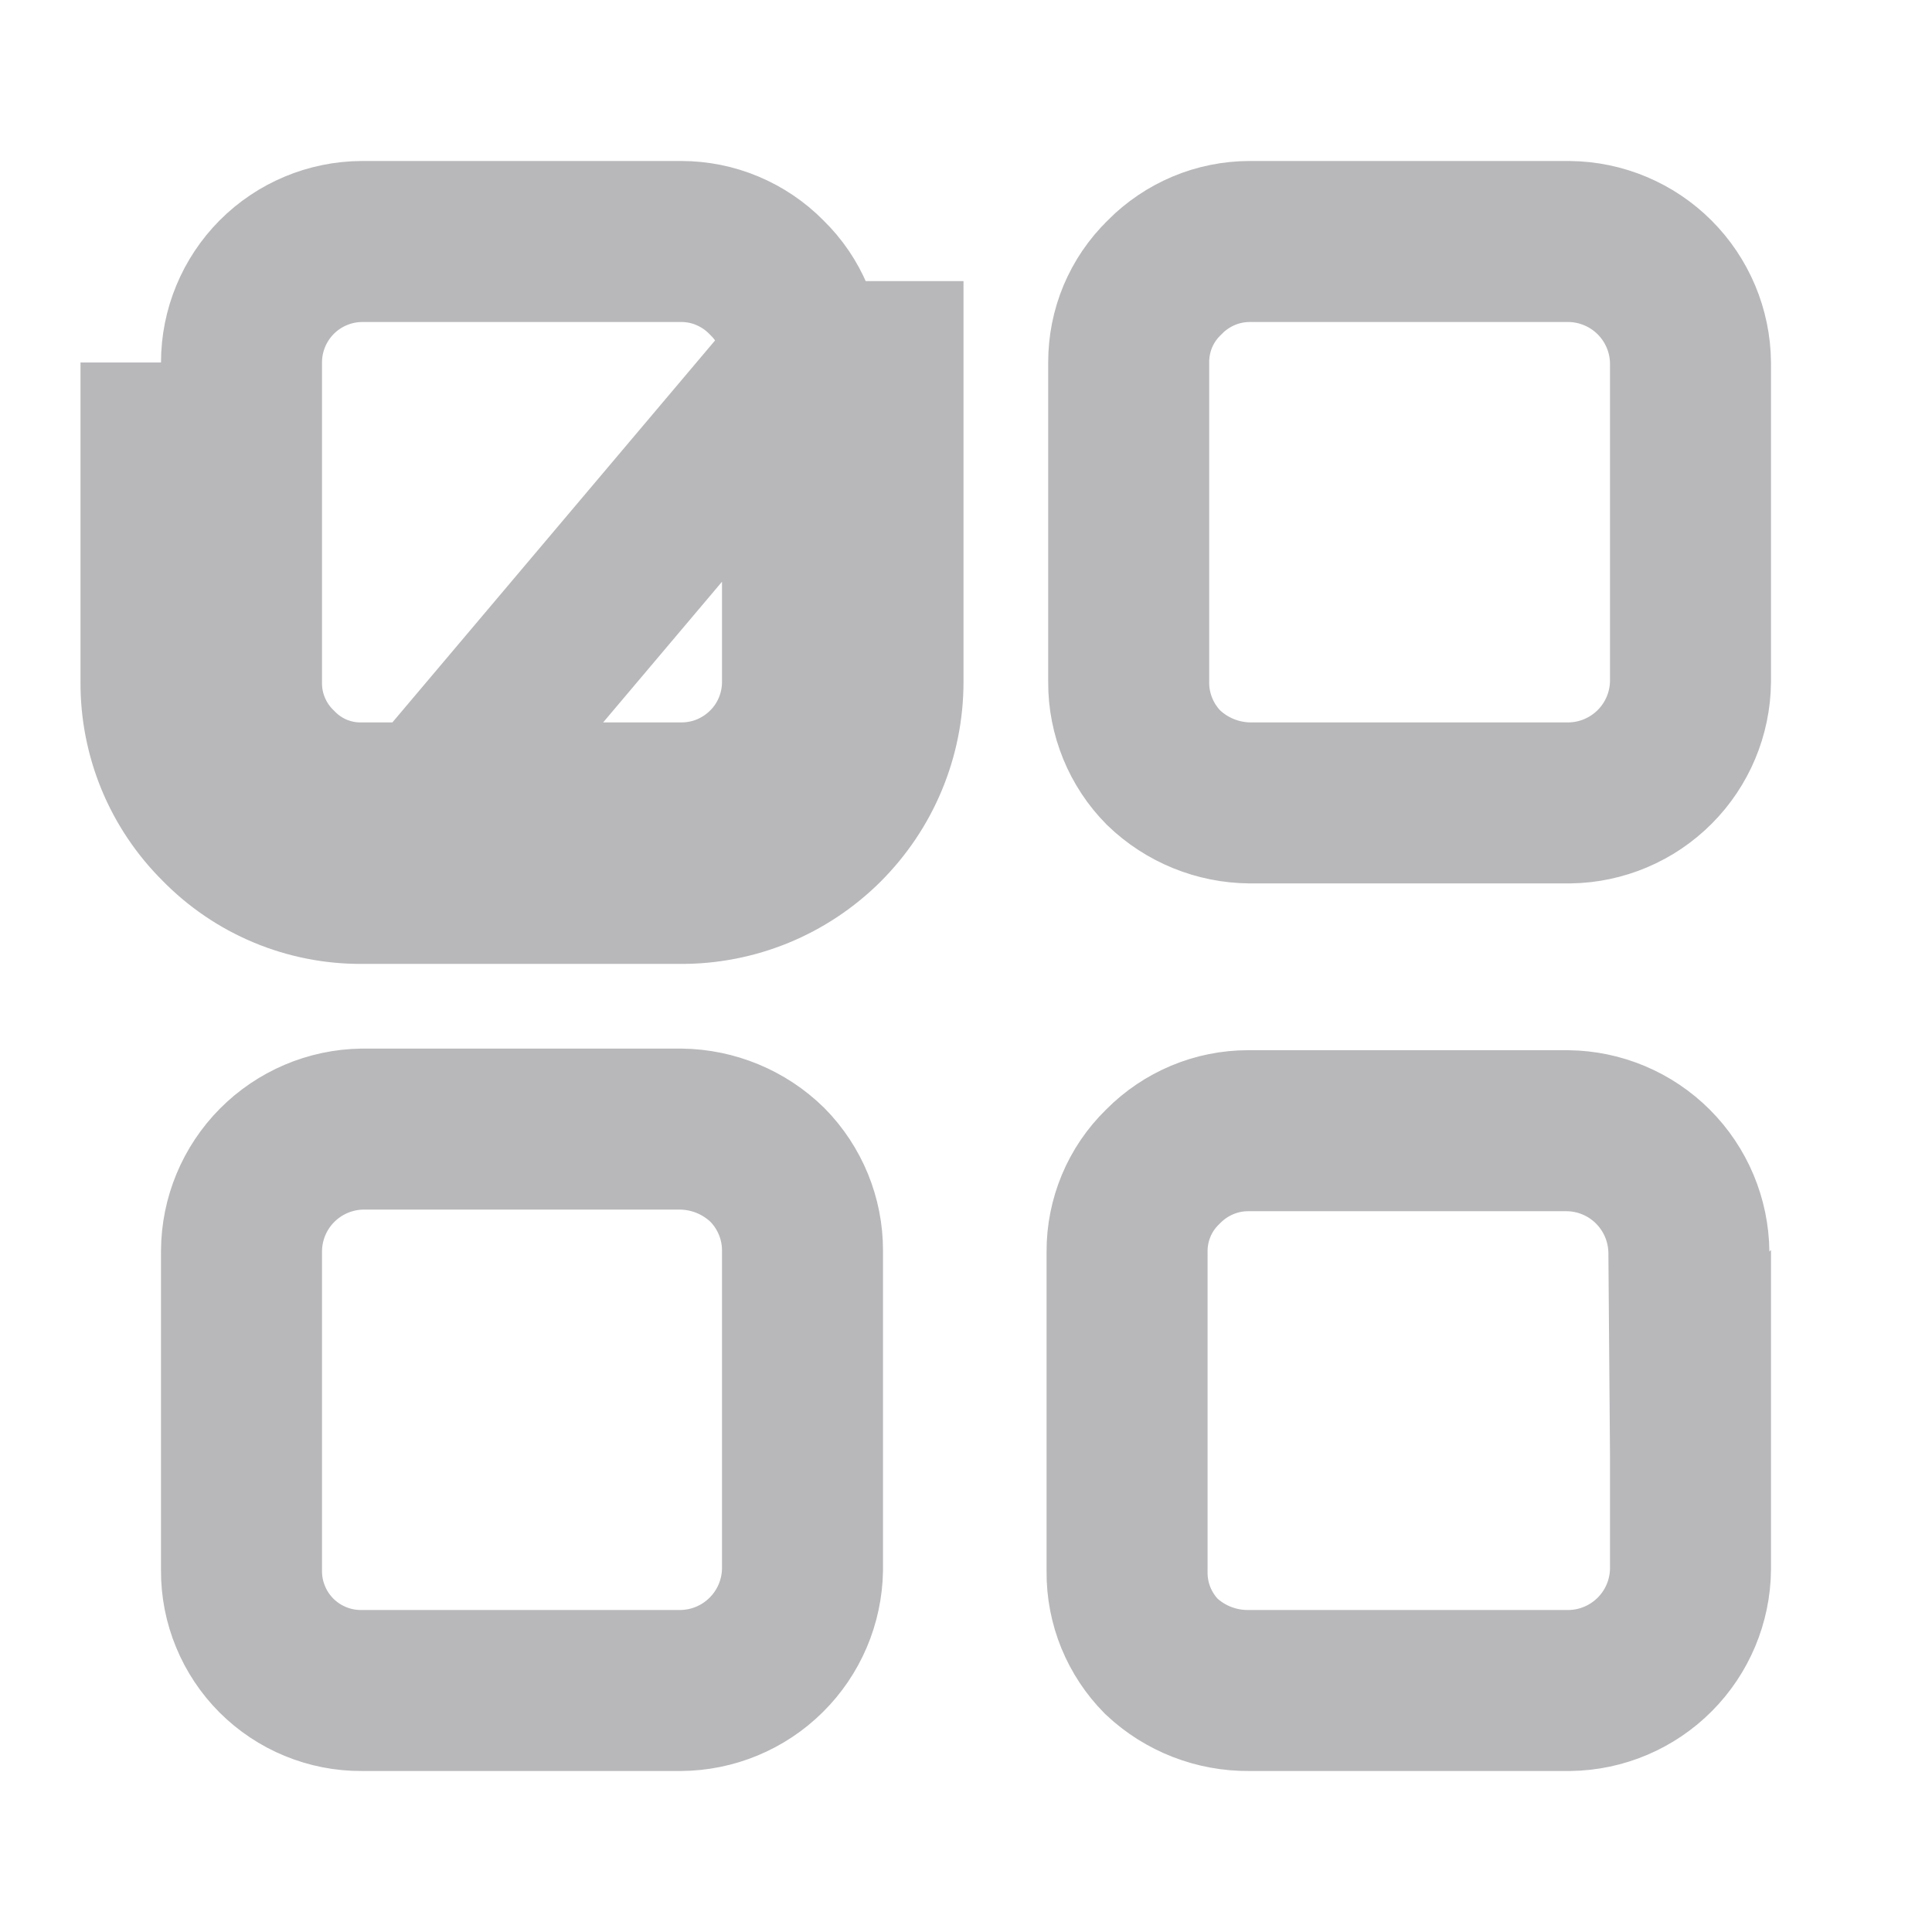
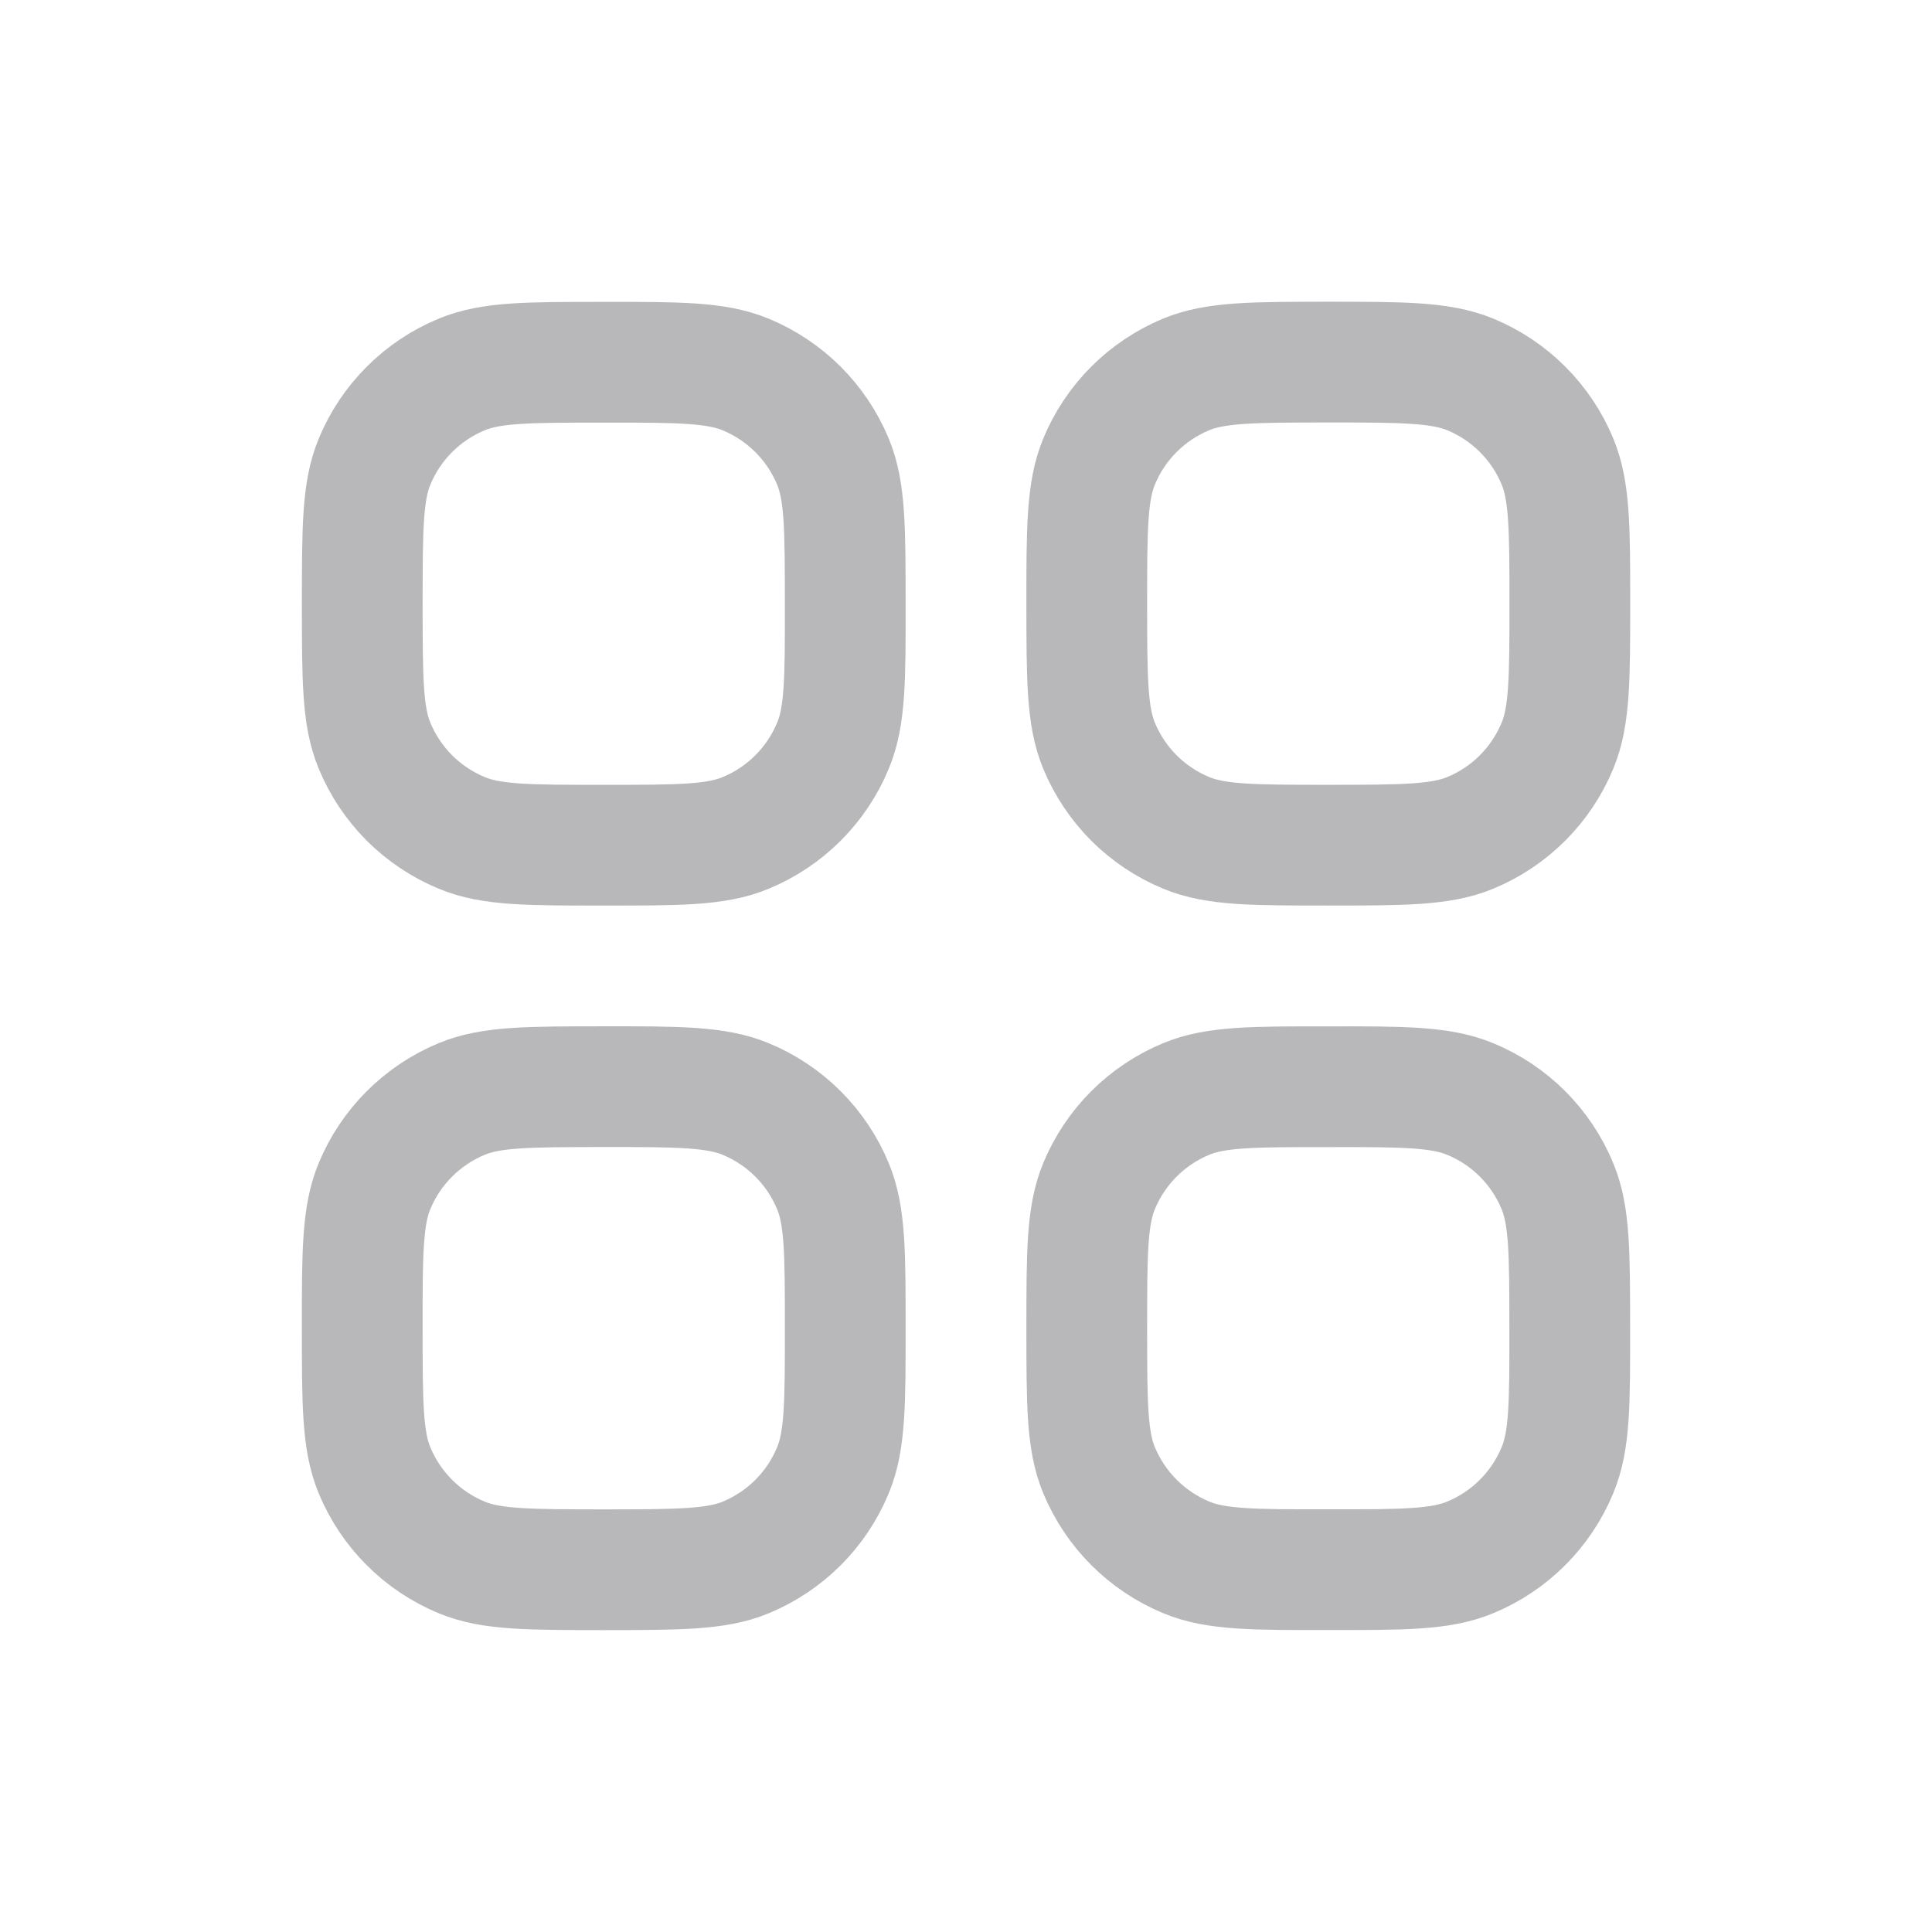
<svg xmlns="http://www.w3.org/2000/svg" width="24" height="24" viewBox="0 0 24 24" fill="none">
-   <path d="M4.494 10.974H8.455C8.784 10.976 9.111 10.912 9.416 10.787C9.721 10.662 9.998 10.477 10.232 10.245C10.465 10.012 10.651 9.736 10.777 9.432C10.904 9.128 10.969 8.801 10.969 8.472V4.492H9.969V4.493M4.494 10.974L9.969 4.493M4.494 10.974C4.165 10.976 3.839 10.912 3.536 10.785C3.232 10.658 2.958 10.471 2.729 10.236M4.494 10.974L2.729 10.236M9.969 4.493C9.968 4.3 9.929 4.108 9.854 3.929C9.779 3.751 9.669 3.589 9.53 3.453L9.524 3.447L9.518 3.441C9.381 3.302 9.216 3.191 9.035 3.115C8.855 3.039 8.66 3 8.464 3H4.496C4.099 3.002 3.718 3.161 3.438 3.442C3.158 3.724 3 4.105 3 4.503V4.503V8.472V8.478H3C2.999 8.673 3.036 8.866 3.111 9.046C3.185 9.225 3.294 9.389 3.433 9.526L3.439 9.532L3.445 9.538C3.58 9.677 3.743 9.788 3.922 9.863C4.101 9.937 4.293 9.976 4.488 9.974L4.494 9.974V9.974H8.455H8.459V9.974C8.657 9.975 8.853 9.937 9.036 9.862C9.219 9.786 9.386 9.676 9.526 9.536C9.667 9.397 9.778 9.231 9.854 9.048C9.93 8.865 9.969 8.67 9.969 8.472V4.493ZM2.729 10.236C2.496 10.005 2.311 9.73 2.186 9.427C2.061 9.124 1.998 8.799 2 8.472M2.729 10.236L2 8.472M2 8.472V4.503V8.472ZM14.021 8.476H14.021V8.472L14.021 4.503L14.021 4.5C14.021 4.305 14.059 4.112 14.134 3.932C14.21 3.752 14.32 3.589 14.46 3.453L14.466 3.447L14.471 3.441C14.609 3.302 14.773 3.191 14.954 3.115C15.135 3.039 15.329 3 15.525 3H19.492C19.89 3.004 20.272 3.164 20.554 3.446C20.836 3.728 20.996 4.109 21 4.507V8.467C20.996 8.864 20.837 9.244 20.556 9.526C20.276 9.807 19.897 9.968 19.5 9.974H15.528C15.127 9.971 14.742 9.814 14.453 9.535C14.316 9.396 14.208 9.232 14.134 9.052C14.059 8.869 14.02 8.673 14.021 8.476ZM20.999 17.943L21 17.942V19.493C20.996 19.89 20.837 20.27 20.556 20.552C20.276 20.833 19.897 20.994 19.5 21H15.525V21L15.515 21C15.111 21.004 14.721 20.852 14.427 20.576C14.292 20.439 14.185 20.277 14.111 20.098C14.037 19.916 13.999 19.722 14.001 19.525H14.001V19.518L14.001 15.549L14.001 15.546C14 15.351 14.039 15.158 14.114 14.978C14.189 14.798 14.3 14.635 14.439 14.499L14.445 14.493L14.451 14.487C14.589 14.348 14.753 14.237 14.934 14.161C15.115 14.085 15.309 14.046 15.505 14.046H19.471C19.87 14.05 20.251 14.21 20.533 14.492C20.816 14.775 20.976 15.157 20.98 15.557L20.999 17.943ZM9.969 15.536V15.538V19.501C9.962 19.898 9.801 20.278 9.518 20.558C9.235 20.839 8.852 20.998 8.452 21L4.494 21L4.489 21C4.294 21.001 4.099 20.963 3.918 20.888C3.737 20.814 3.573 20.704 3.434 20.566C3.296 20.427 3.186 20.263 3.112 20.082C3.037 19.901 2.999 19.707 3 19.512V19.508V15.541C3.002 15.142 3.161 14.759 3.442 14.476C3.722 14.194 4.102 14.032 4.5 14.026H8.459C8.862 14.031 9.247 14.191 9.534 14.472C9.813 14.756 9.97 15.138 9.969 15.536Z" stroke="#B8B8BB" stroke-width="2" />
+   <path d="M4.653 5.734C4.5 6.101 4.501 6.567 4.5 7.499C4.501 8.431 4.5 8.897 4.653 9.264C4.753 9.506 4.901 9.727 5.086 9.913C5.272 10.098 5.493 10.246 5.735 10.346C6.102 10.5 6.568 10.5 7.5 10.499C8.432 10.5 8.898 10.5 9.265 10.346C9.755 10.143 10.144 9.754 10.347 9.264C10.501 8.897 10.501 8.432 10.5 7.499C10.499 6.567 10.5 6.102 10.347 5.734C10.144 5.245 9.755 4.856 9.265 4.653C8.898 4.5 8.433 4.499 7.5 4.5C6.568 4.5 6.102 4.499 5.735 4.652C5.245 4.855 4.856 5.244 4.653 5.734ZM4.652 14.735C4.5 15.101 4.499 15.567 4.5 16.499C4.5 17.432 4.5 17.897 4.652 18.264C4.753 18.507 4.9 18.728 5.086 18.913C5.271 19.099 5.492 19.246 5.735 19.347C6.102 19.5 6.568 19.499 7.5 19.5C8.432 19.499 8.898 19.499 9.265 19.347C9.507 19.246 9.728 19.099 9.914 18.913C10.099 18.728 10.247 18.507 10.347 18.264C10.5 17.897 10.5 17.431 10.5 16.499C10.5 15.567 10.5 15.102 10.347 14.735C10.144 14.245 9.755 13.856 9.265 13.653C8.898 13.5 8.432 13.498 7.5 13.499C6.567 13.5 6.102 13.499 5.735 13.652C5.245 13.855 4.855 14.245 4.652 14.735ZM13.5 7.499C13.501 8.431 13.501 8.897 13.653 9.264C13.753 9.506 13.901 9.727 14.086 9.913C14.272 10.098 14.493 10.246 14.735 10.346C15.103 10.499 15.568 10.499 16.5 10.499C17.432 10.499 17.898 10.498 18.265 10.346C18.755 10.143 19.144 9.754 19.347 9.264C19.5 8.897 19.501 8.431 19.501 7.499C19.501 6.567 19.5 6.102 19.348 5.734C19.145 5.244 18.756 4.855 18.266 4.652C17.898 4.5 17.432 4.498 16.5 4.498C15.568 4.499 15.102 4.499 14.735 4.651C14.493 4.752 14.272 4.899 14.086 5.085C13.901 5.27 13.753 5.491 13.653 5.734C13.501 6.101 13.5 6.567 13.5 7.499ZM13.653 14.734C13.5 15.101 13.501 15.567 13.5 16.499C13.501 17.431 13.5 17.897 13.653 18.264C13.857 18.754 14.246 19.143 14.735 19.346C15.102 19.5 15.568 19.5 16.5 19.499C17.432 19.5 17.898 19.5 18.265 19.346C18.755 19.143 19.144 18.754 19.347 18.264C19.501 17.897 19.501 17.432 19.5 16.499C19.499 15.567 19.5 15.102 19.347 14.735C19.144 14.244 18.755 13.855 18.265 13.653C17.898 13.5 17.432 13.498 16.5 13.5C15.568 13.499 15.102 13.499 14.735 13.652C14.245 13.855 13.856 14.244 13.653 14.734Z" stroke="#B8B8BB" stroke-width="1.5" stroke-linecap="round" stroke-linejoin="round" />
</svg>
